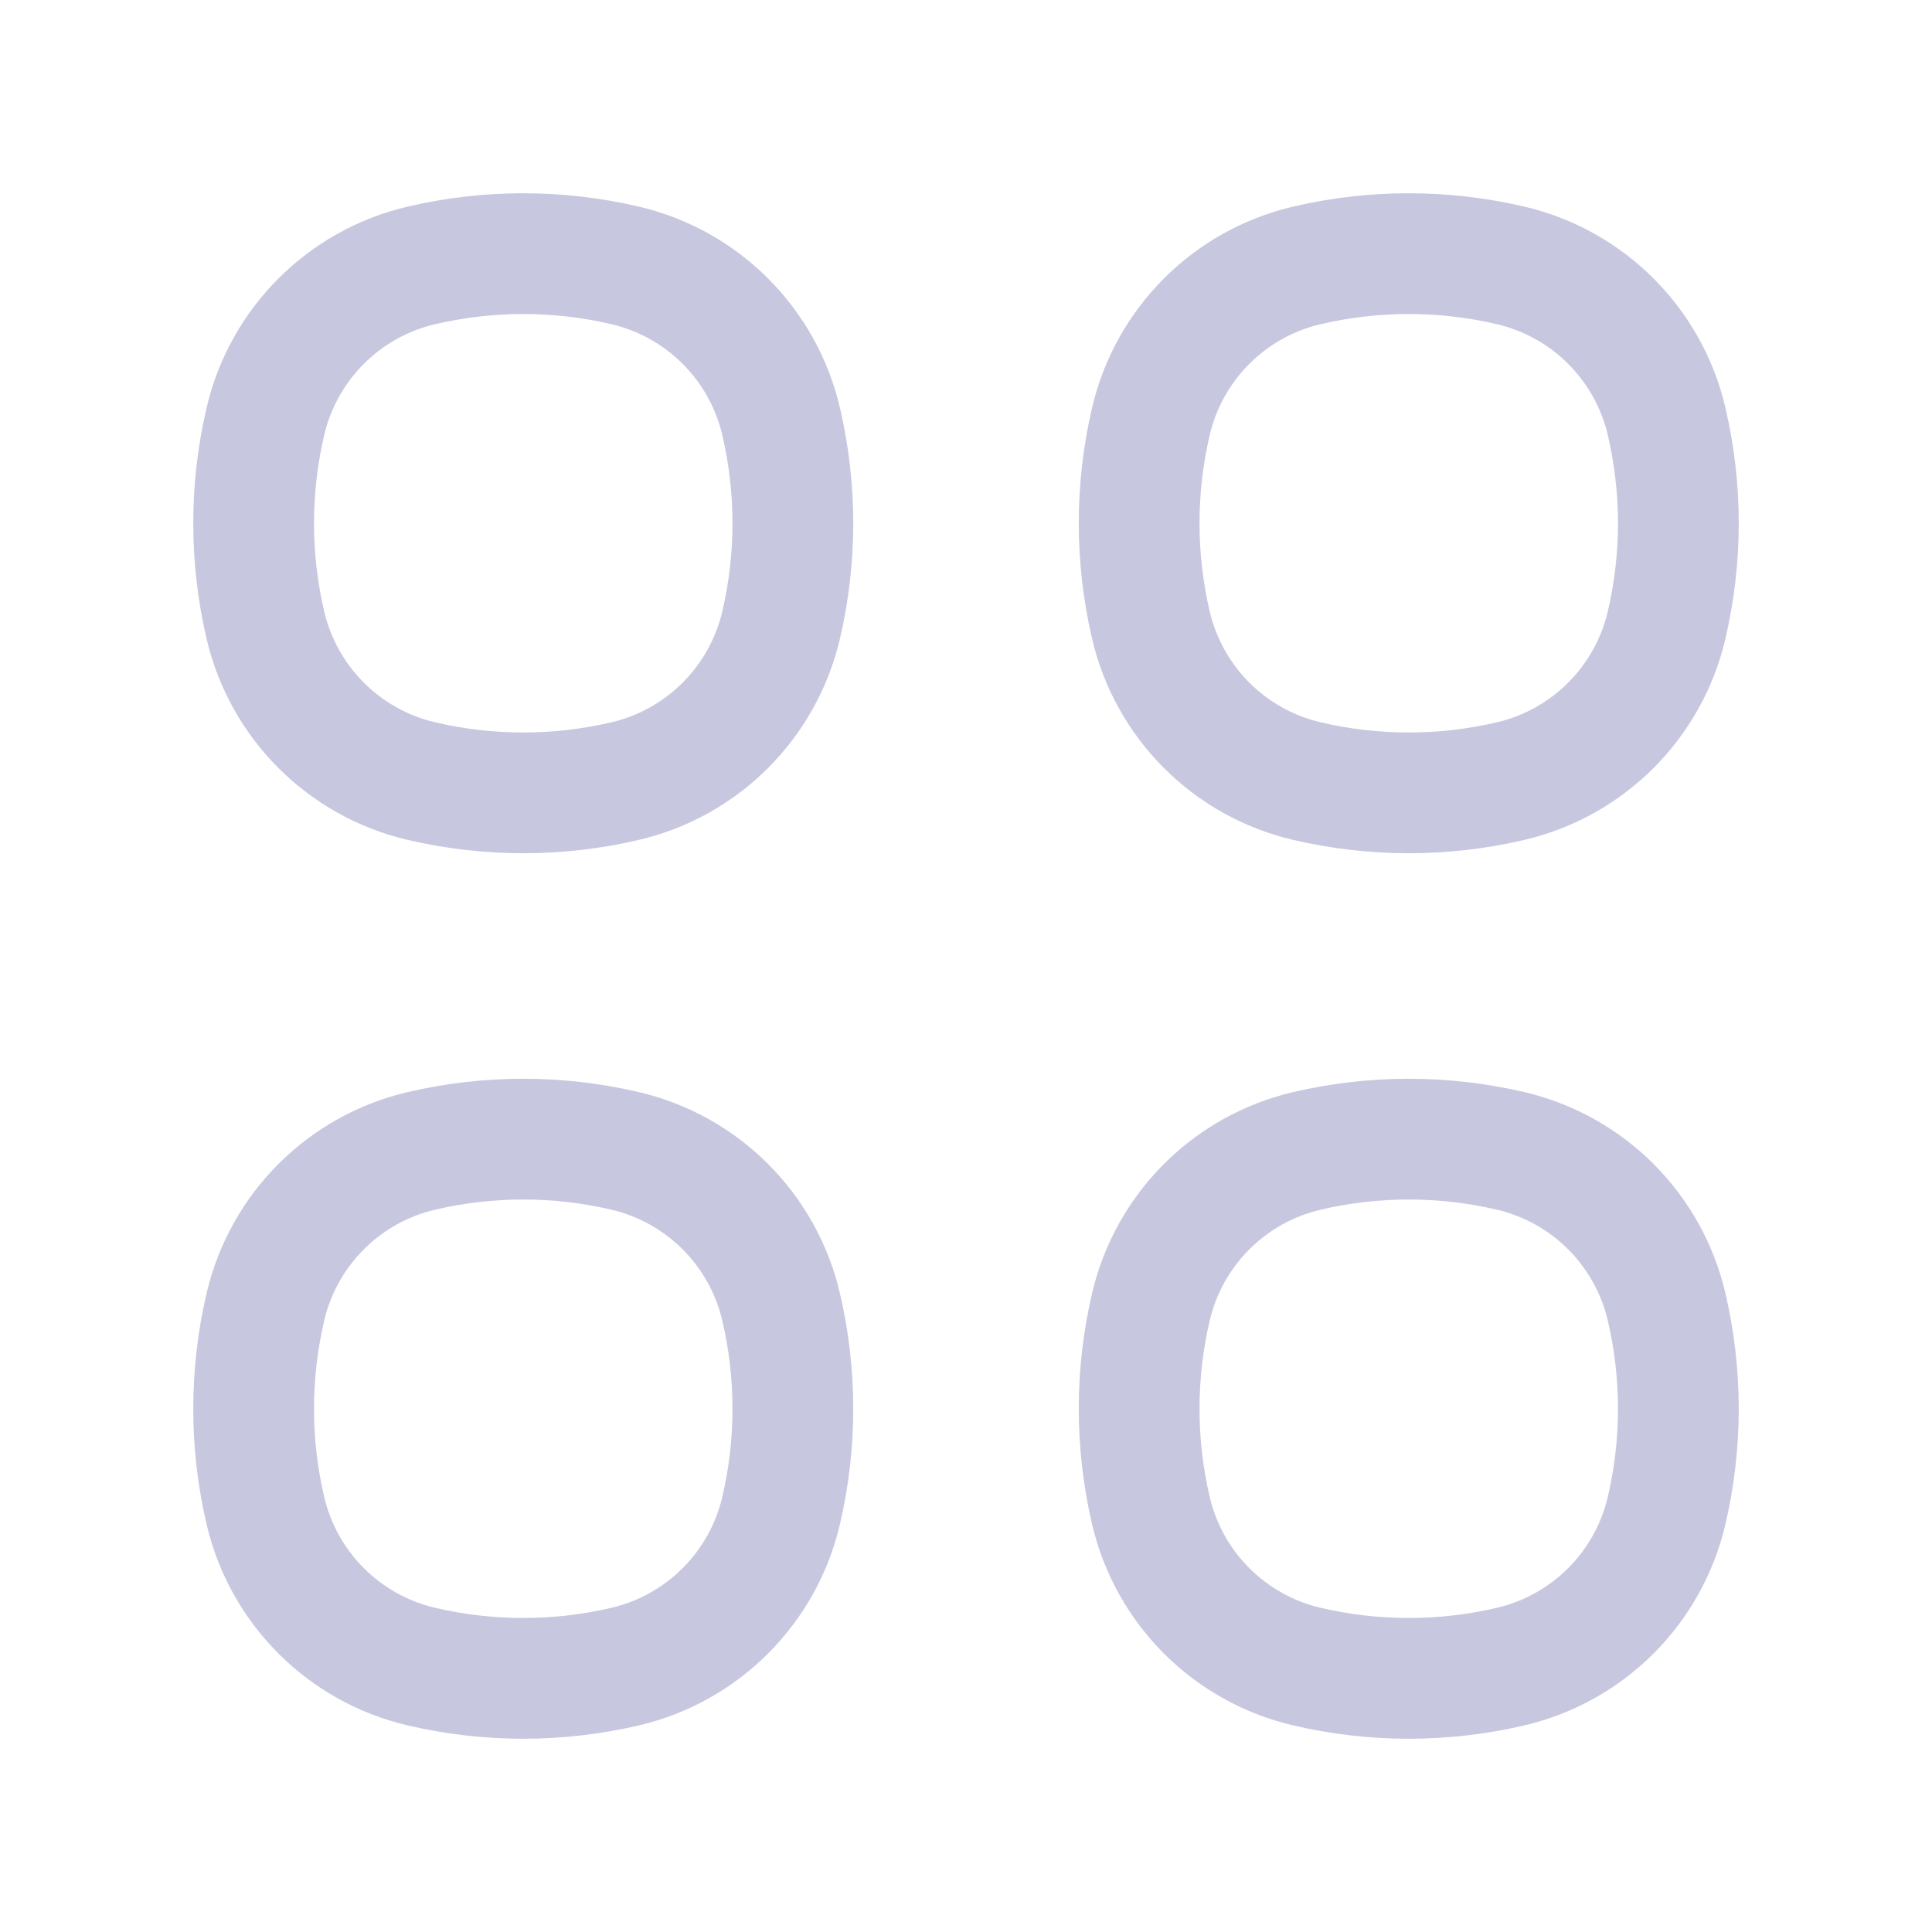
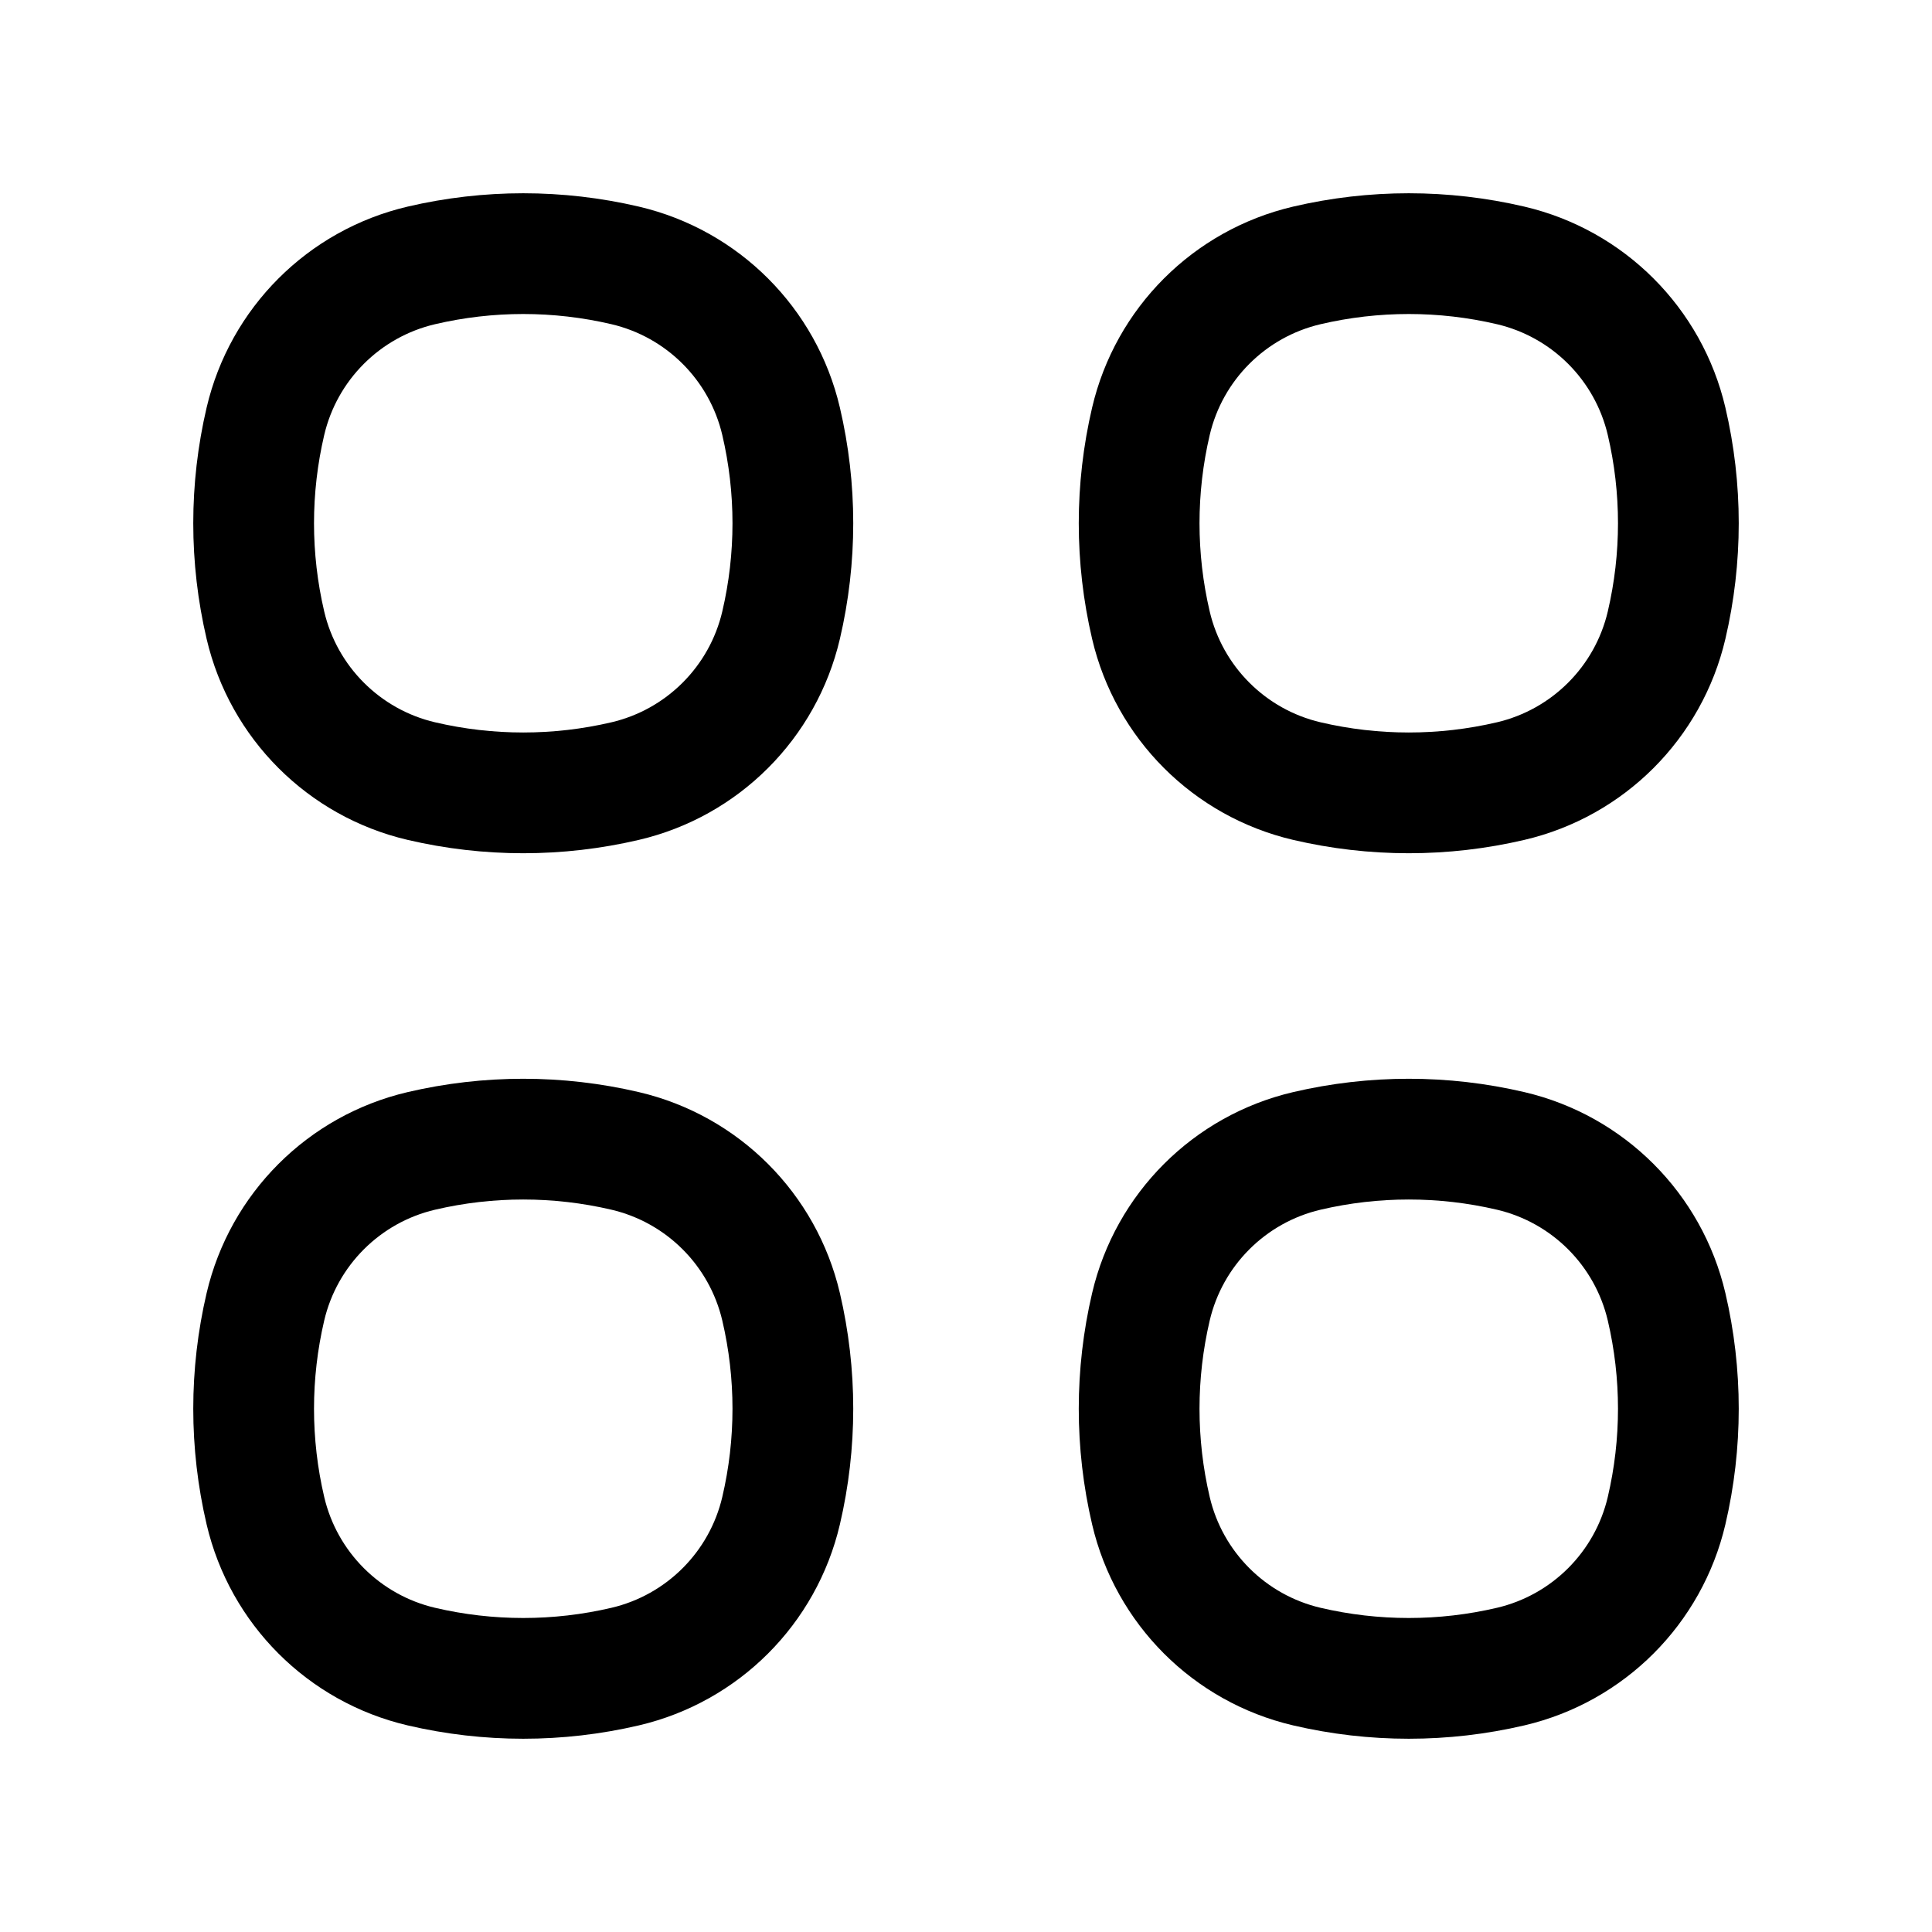
<svg xmlns="http://www.w3.org/2000/svg" width="24" height="24" viewBox="0 0 24 24" fill="none">
-   <path d="M3.297 5.234C3.522 4.273 4.273 3.522 5.234 3.297C6.067 3.102 6.933 3.102 7.766 3.297C8.727 3.522 9.478 4.273 9.703 5.234C9.898 6.067 9.898 6.933 9.703 7.766C9.478 8.727 8.727 9.478 7.766 9.703C6.933 9.898 6.067 9.898 5.234 9.703C4.273 9.478 3.522 8.727 3.297 7.766C3.102 6.933 3.102 6.067 3.297 5.234Z" stroke="#C7C7DF" stroke-width="1.5" />
-   <path d="M3.297 16.234C3.522 15.273 4.273 14.522 5.234 14.297C6.067 14.102 6.933 14.102 7.766 14.297C8.727 14.522 9.478 15.273 9.703 16.234C9.898 17.067 9.898 17.933 9.703 18.766C9.478 19.727 8.727 20.478 7.766 20.703C6.933 20.898 6.067 20.898 5.234 20.703C4.273 20.478 3.522 19.727 3.297 18.766C3.102 17.933 3.102 17.067 3.297 16.234Z" stroke="#C7C7DF" stroke-width="1.5" />
-   <path d="M14.297 5.234C14.522 4.273 15.273 3.522 16.234 3.297C17.067 3.102 17.933 3.102 18.766 3.297C19.727 3.522 20.478 4.273 20.703 5.234C20.898 6.067 20.898 6.933 20.703 7.766C20.478 8.727 19.727 9.478 18.766 9.703C17.933 9.898 17.067 9.898 16.234 9.703C15.273 9.478 14.522 8.727 14.297 7.766C14.102 6.933 14.102 6.067 14.297 5.234Z" stroke="#C7C7DF" stroke-width="1.5" />
-   <path d="M14.297 16.234C14.522 15.273 15.273 14.522 16.234 14.297C17.067 14.102 17.933 14.102 18.766 14.297C19.727 14.522 20.478 15.273 20.703 16.234C20.898 17.067 20.898 17.933 20.703 18.766C20.478 19.727 19.727 20.478 18.766 20.703C17.933 20.898 17.067 20.898 16.234 20.703C15.273 20.478 14.522 19.727 14.297 18.766C14.102 17.933 14.102 17.067 14.297 16.234Z" stroke="#C7C7DF" stroke-width="1.5" />
+   <path d="M3.297 5.234C3.522 4.273 4.273 3.522 5.234 3.297C6.067 3.102 6.933 3.102 7.766 3.297C8.727 3.522 9.478 4.273 9.703 5.234C9.898 6.067 9.898 6.933 9.703 7.766C9.478 8.727 8.727 9.478 7.766 9.703C6.933 9.898 6.067 9.898 5.234 9.703C4.273 9.478 3.522 8.727 3.297 7.766C3.102 6.933 3.102 6.067 3.297 5.234Z" stroke="currentColor" stroke-width="1.5" />
+   <path d="M3.297 16.234C3.522 15.273 4.273 14.522 5.234 14.297C6.067 14.102 6.933 14.102 7.766 14.297C8.727 14.522 9.478 15.273 9.703 16.234C9.898 17.067 9.898 17.933 9.703 18.766C9.478 19.727 8.727 20.478 7.766 20.703C6.933 20.898 6.067 20.898 5.234 20.703C4.273 20.478 3.522 19.727 3.297 18.766C3.102 17.933 3.102 17.067 3.297 16.234Z" stroke="currentColor" stroke-width="1.5" />
+   <path d="M14.297 5.234C14.522 4.273 15.273 3.522 16.234 3.297C17.067 3.102 17.933 3.102 18.766 3.297C19.727 3.522 20.478 4.273 20.703 5.234C20.898 6.067 20.898 6.933 20.703 7.766C20.478 8.727 19.727 9.478 18.766 9.703C17.933 9.898 17.067 9.898 16.234 9.703C15.273 9.478 14.522 8.727 14.297 7.766C14.102 6.933 14.102 6.067 14.297 5.234Z" stroke="currentColor" stroke-width="1.5" />
+   <path d="M14.297 16.234C14.522 15.273 15.273 14.522 16.234 14.297C17.067 14.102 17.933 14.102 18.766 14.297C19.727 14.522 20.478 15.273 20.703 16.234C20.898 17.067 20.898 17.933 20.703 18.766C20.478 19.727 19.727 20.478 18.766 20.703C17.933 20.898 17.067 20.898 16.234 20.703C15.273 20.478 14.522 19.727 14.297 18.766C14.102 17.933 14.102 17.067 14.297 16.234Z" stroke="currentColor" stroke-width="1.5" />
</svg>
